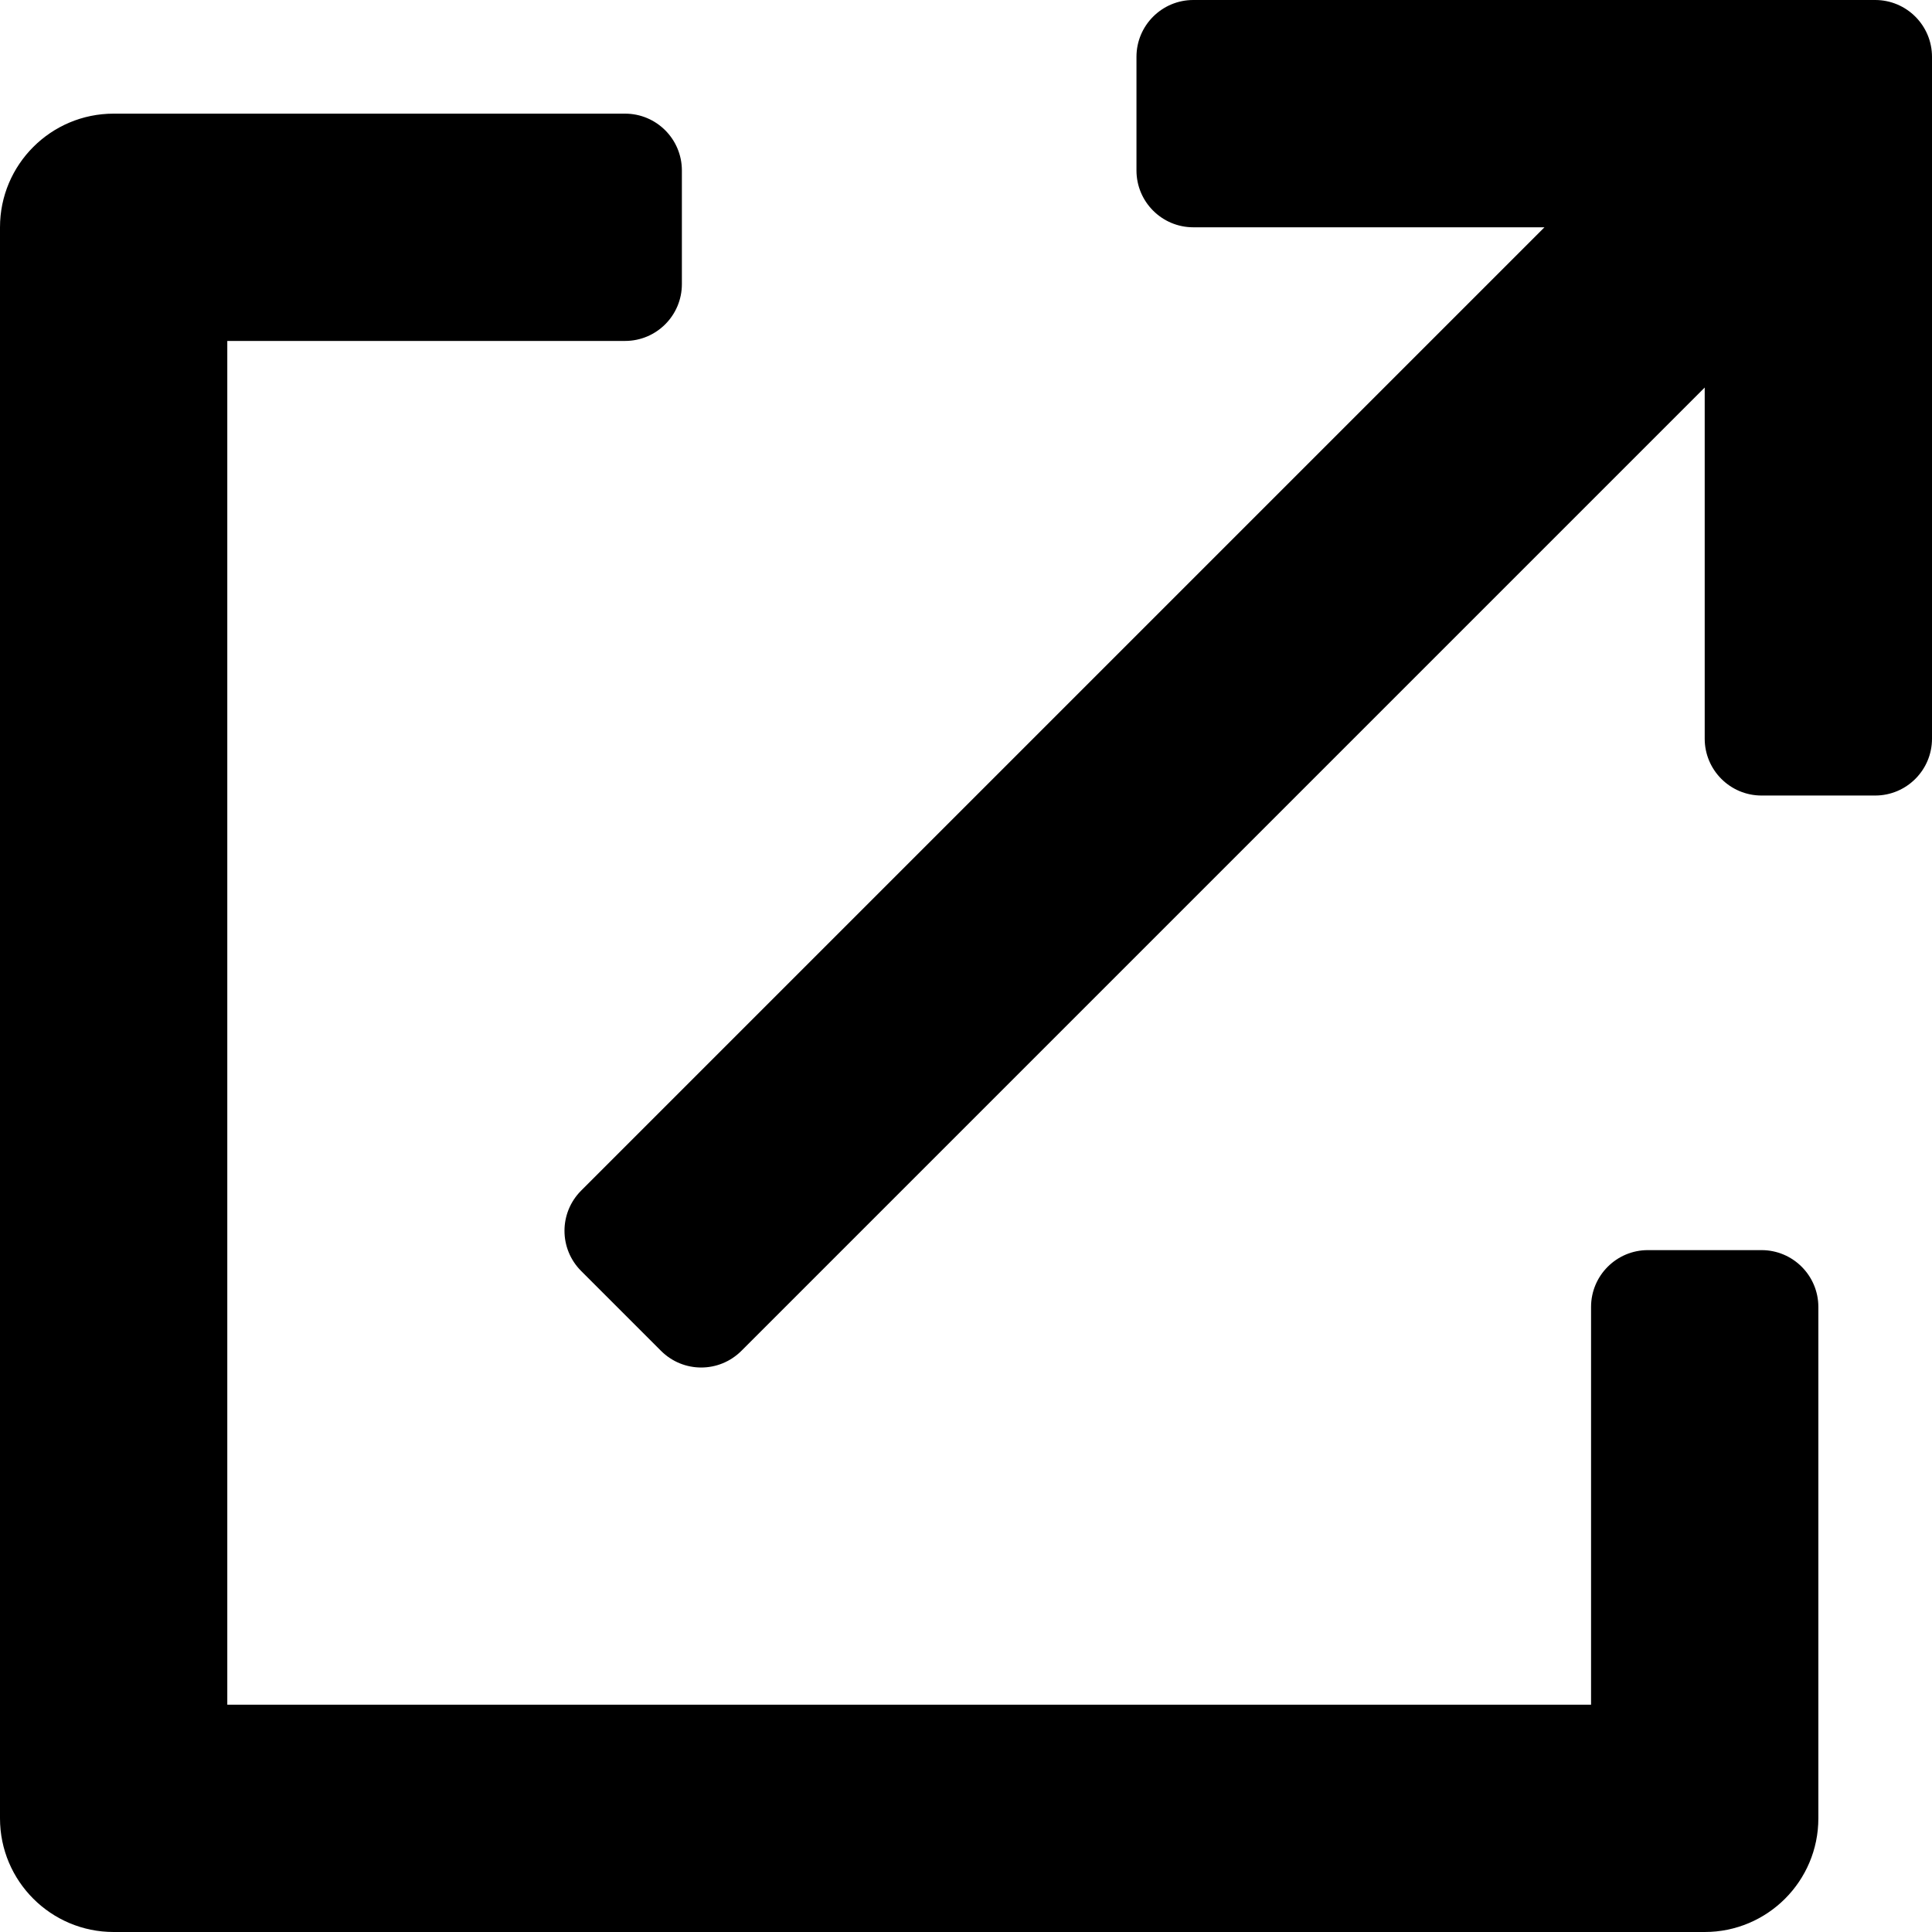
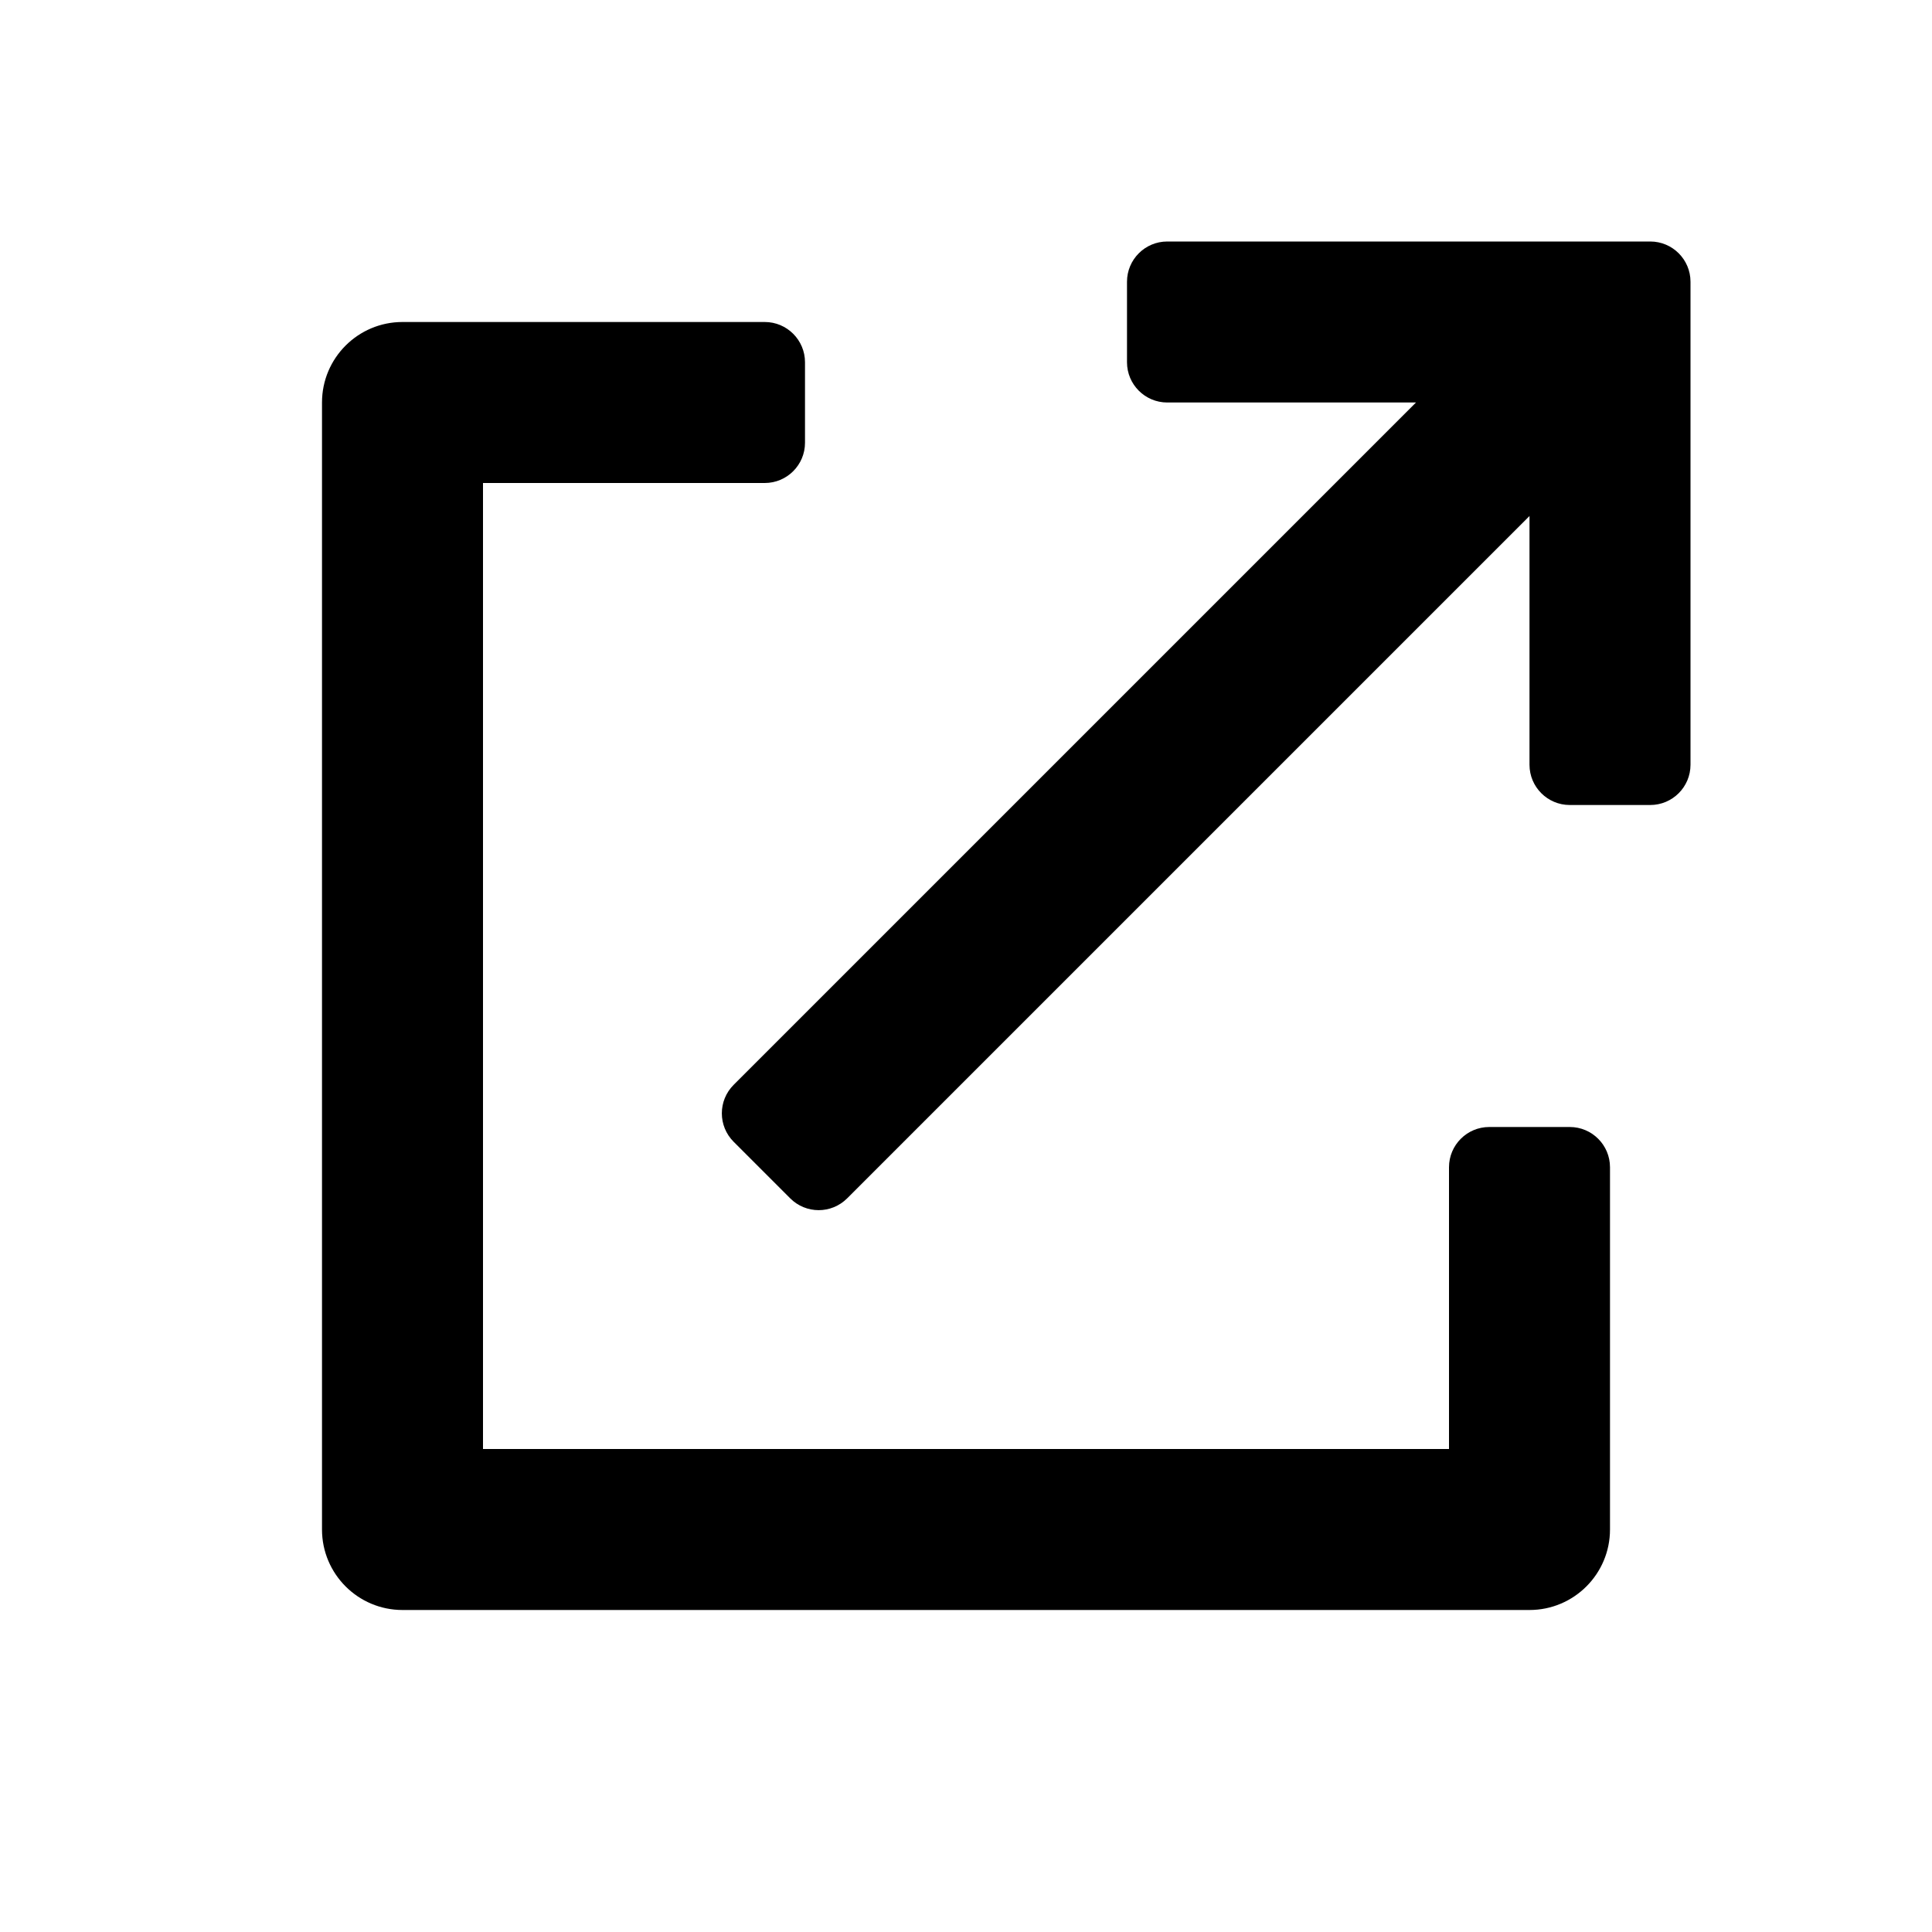
- <svg xmlns="http://www.w3.org/2000/svg" aria-label="external link" viewBox="0 0 17 17">
-   <path d="M10.5 0C10.224 0 10 0.224 10 0.5V1.5C10 1.776 10.224 2 10.5 2H13.59L5.114 10.476C4.918 10.672 4.918 10.988 5.114 11.184L5.816 11.886C6.012 12.082 6.328 12.082 6.524 11.886L15 3.41V6.5C15 6.776 15.224 7 15.5 7H16.5C16.776 7 17 6.776 17 6.5V0.5C17 0.224 16.776 0 16.5 0H10.5ZM14 15H2V3H5.5C5.776 3 6 2.776 6 2.5V1.5C6 1.224 5.776 1 5.5 1H1C0.448 1 0 1.448 0 2V16C0 16.552 0.448 17 1 17H15C15.552 17 16 16.552 16 16V11.5C16 11.224 15.776 11 15.5 11H14.5C14.224 11 14 11.224 14 11.5V15Z" />
+ <svg xmlns="http://www.w3.org/2000/svg" aria-label="external link" viewBox="0 0 24 24">
+   <path d="M14.5 3C14.224 3 14 3.224 14 3.5V4.5C14 4.776 14.224 5 14.5 5H17.59L9.114 13.476C8.918 13.672 8.918 13.988 9.114 14.184L9.816 14.886C10.012 15.082 10.328 15.082 10.524 14.886L19 6.41V9.5C19 9.776 19.224 10 19.5 10H20.5C20.776 10 21 9.776 21 9.5V3.5C21 3.224 20.776 3 20.5 3H14.5ZM18 18H6V6H9.5C9.776 6 10 5.776 10 5.5V4.5C10 4.224 9.776 4 9.5 4H5C4.448 4 4 4.448 4 5V19C4 19.552 4.448 20 5 20H19C19.552 20 20 19.552 20 19V14.5C20 14.224 19.776 14 19.5 14H18.5C18.224 14 18 14.224 18 14.5V18Z" />
</svg>
